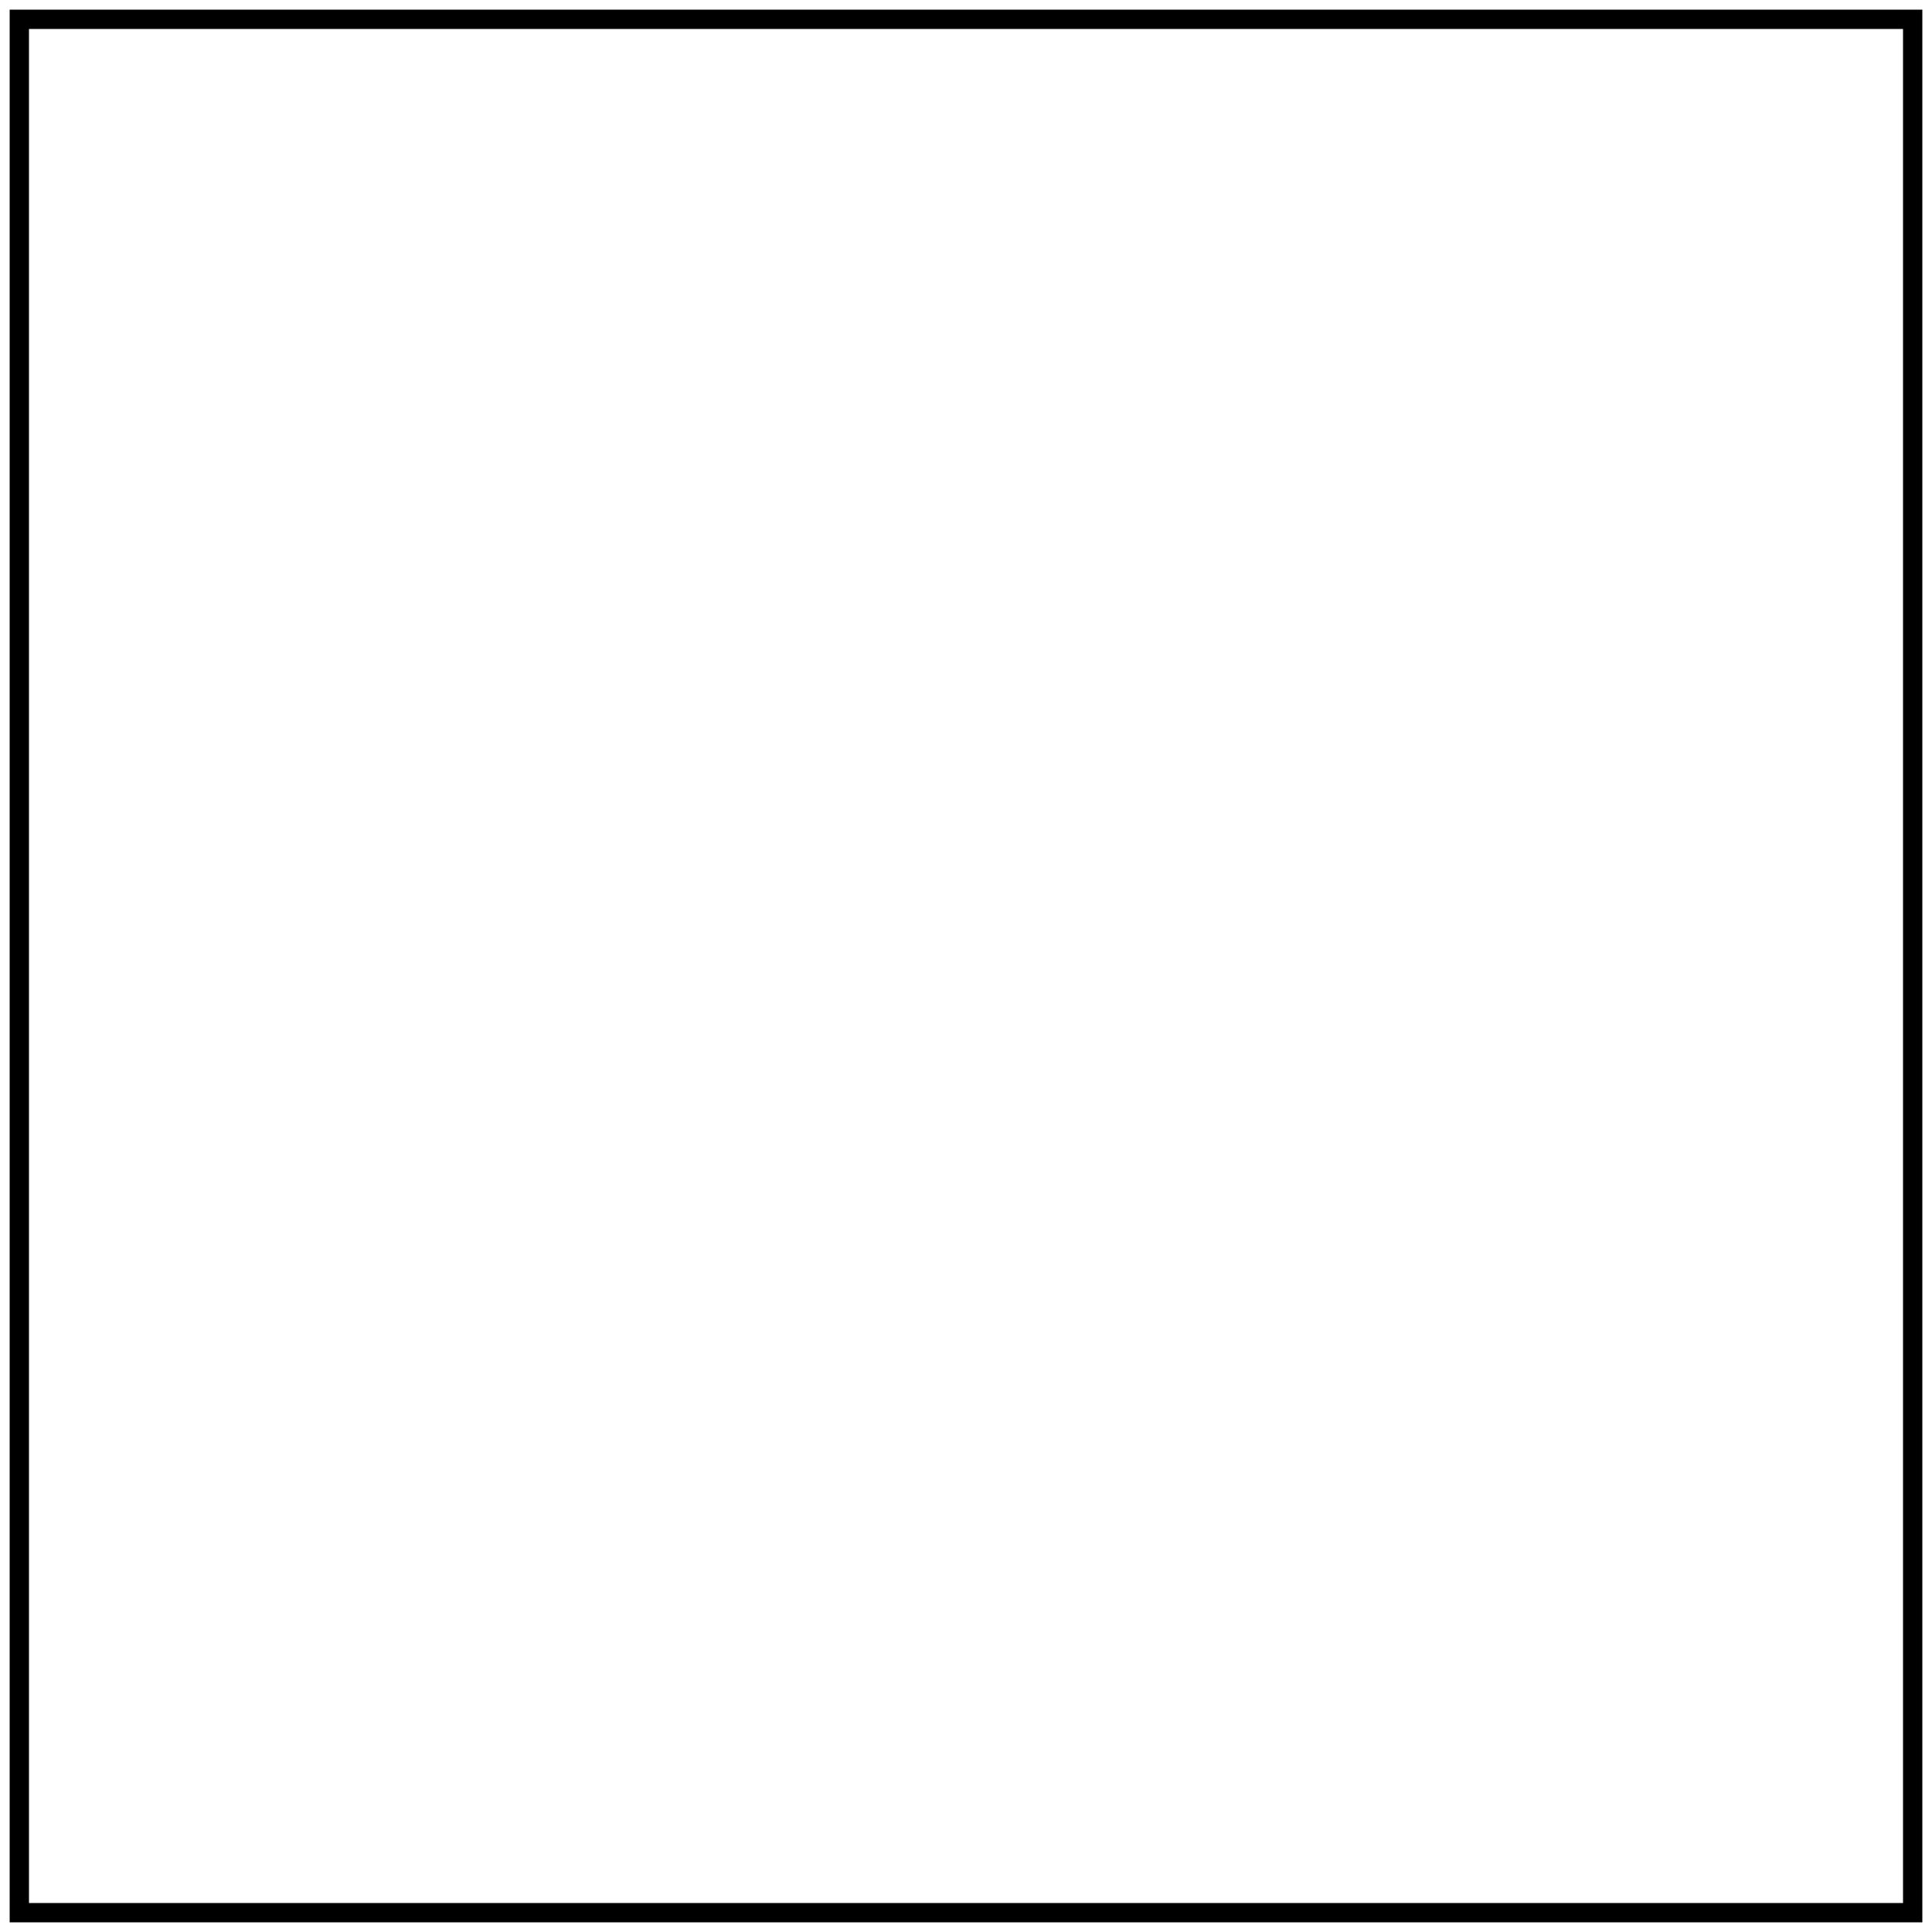
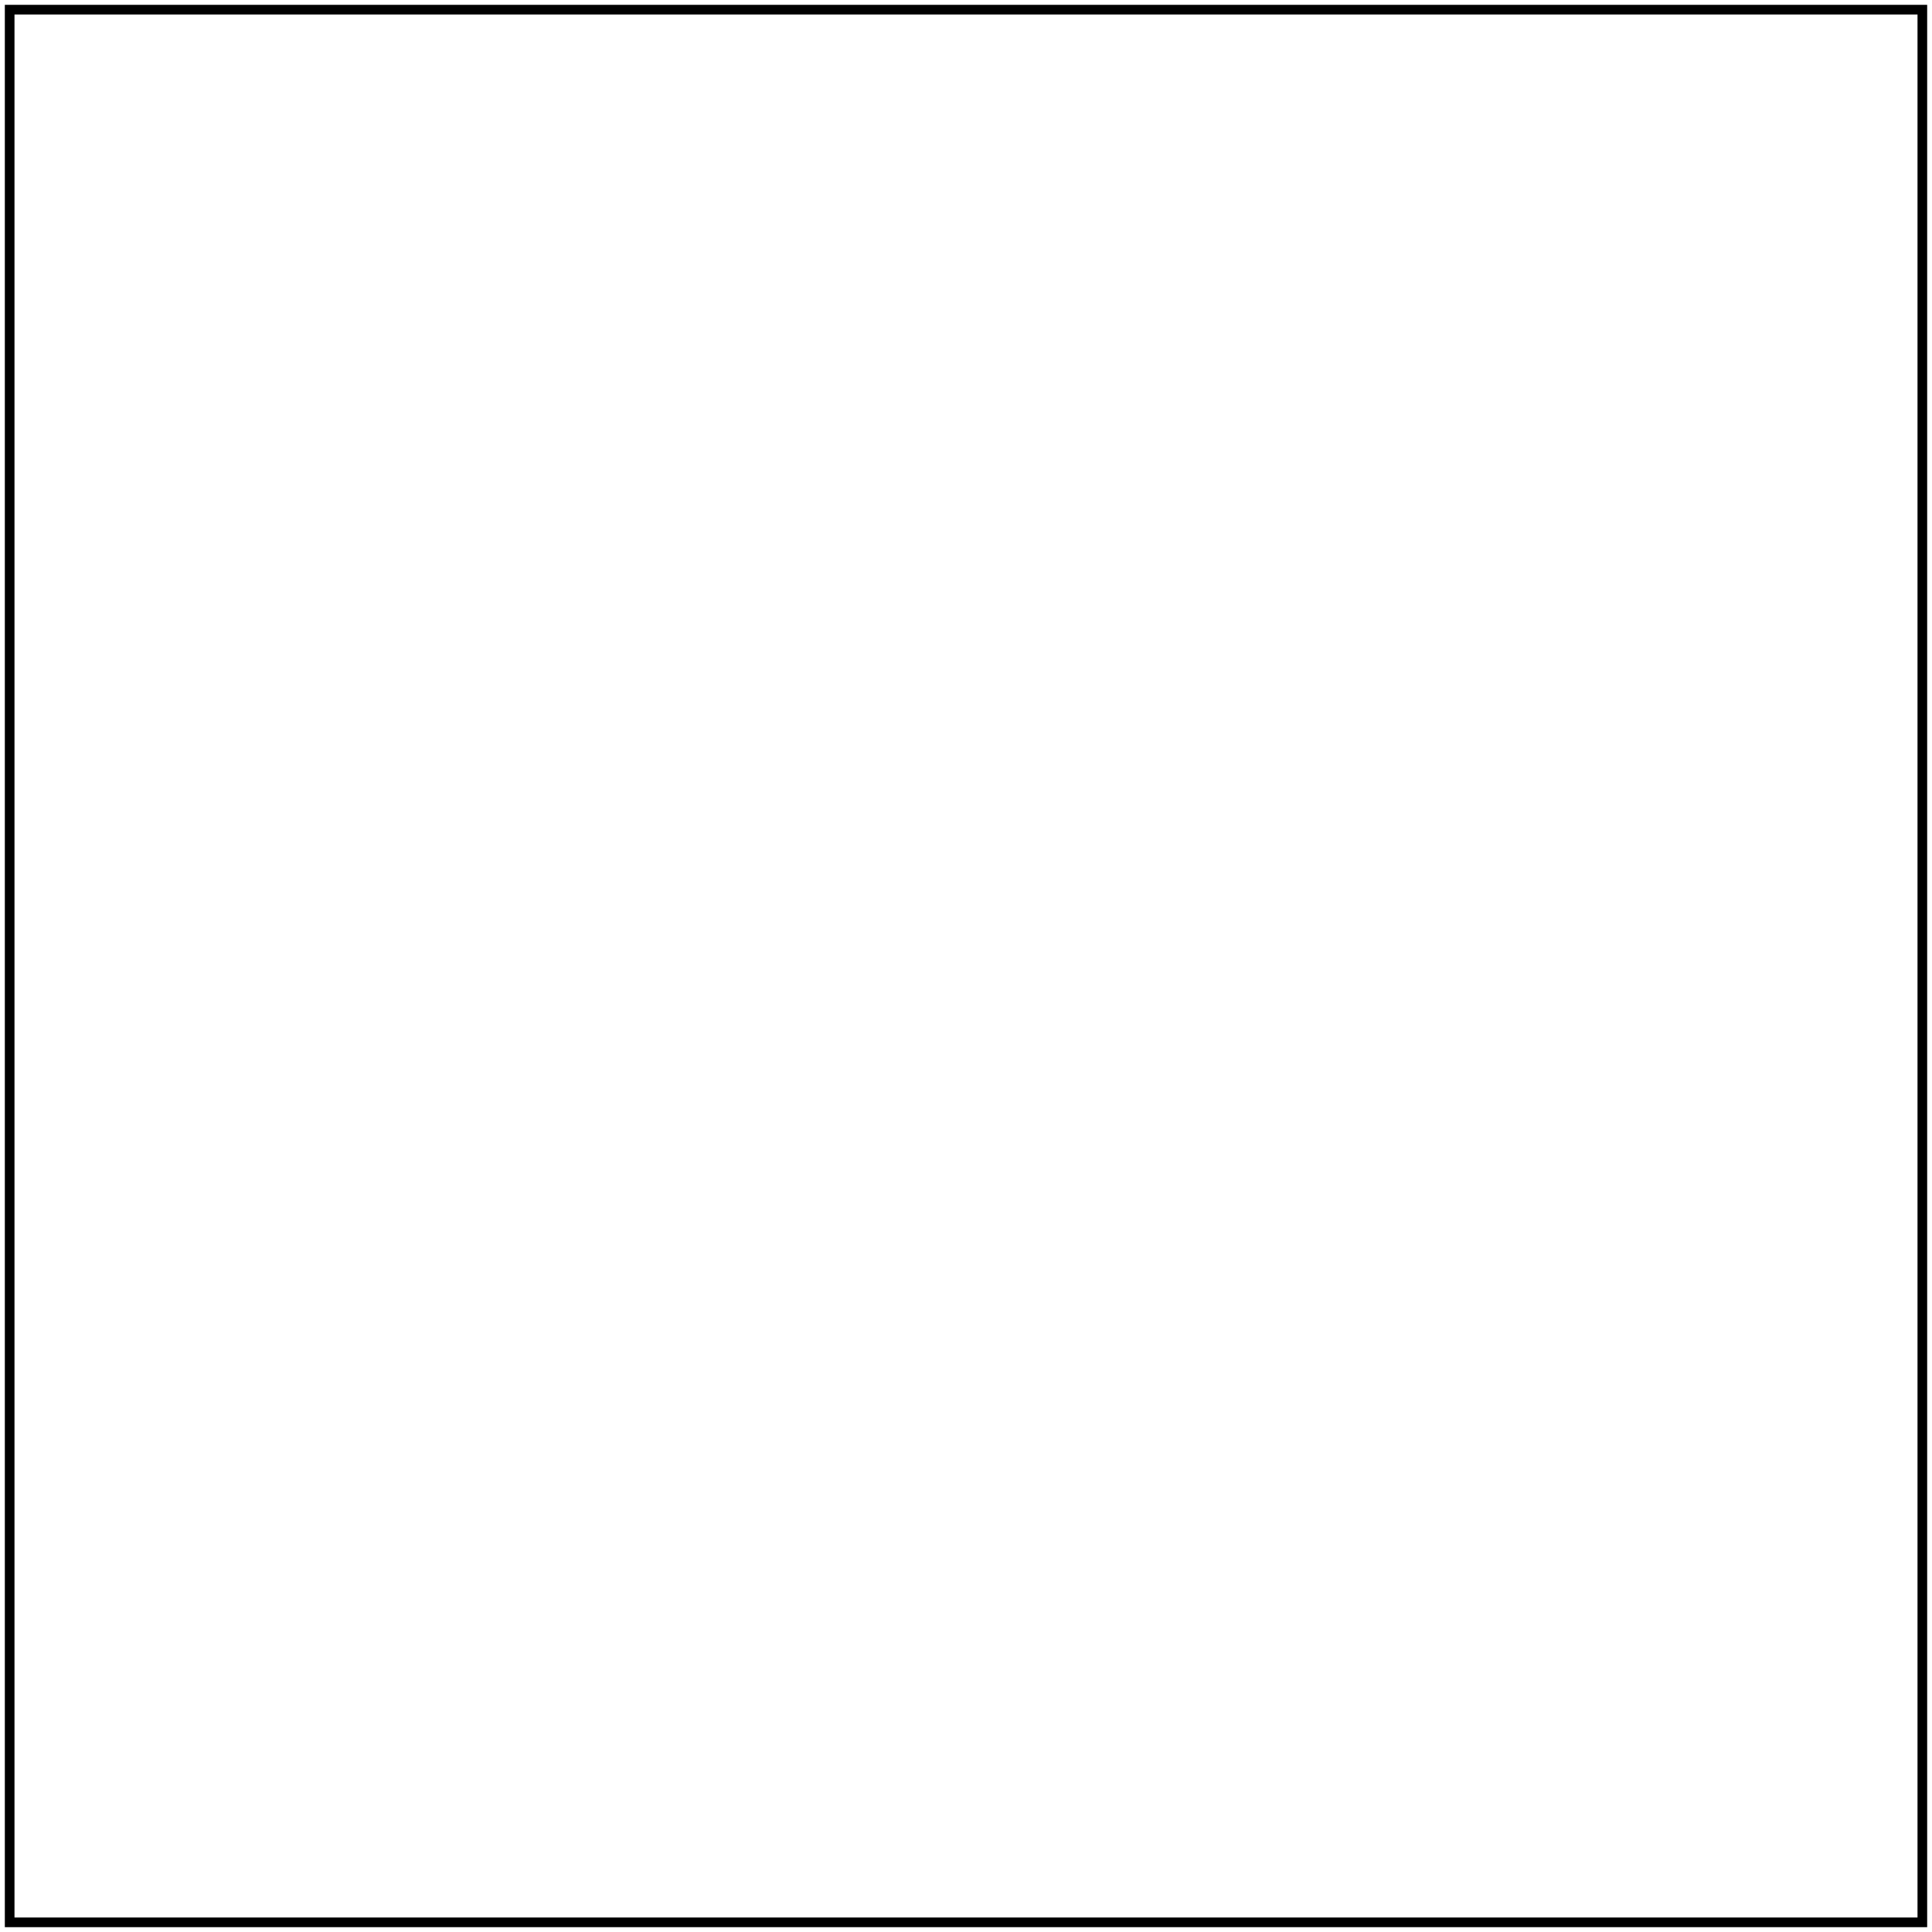
<svg xmlns="http://www.w3.org/2000/svg" height="100" width="100" version="1.1" fill="transparent">
-   <rect height="98" fill="transparent" stroke="black" stroke-width="1" width="98" x="1" y="1" />
+   <rect height="99" fill="transparent" stroke="black" stroke-width=".5" width="99" x=".5" y=".5" />
</svg>
